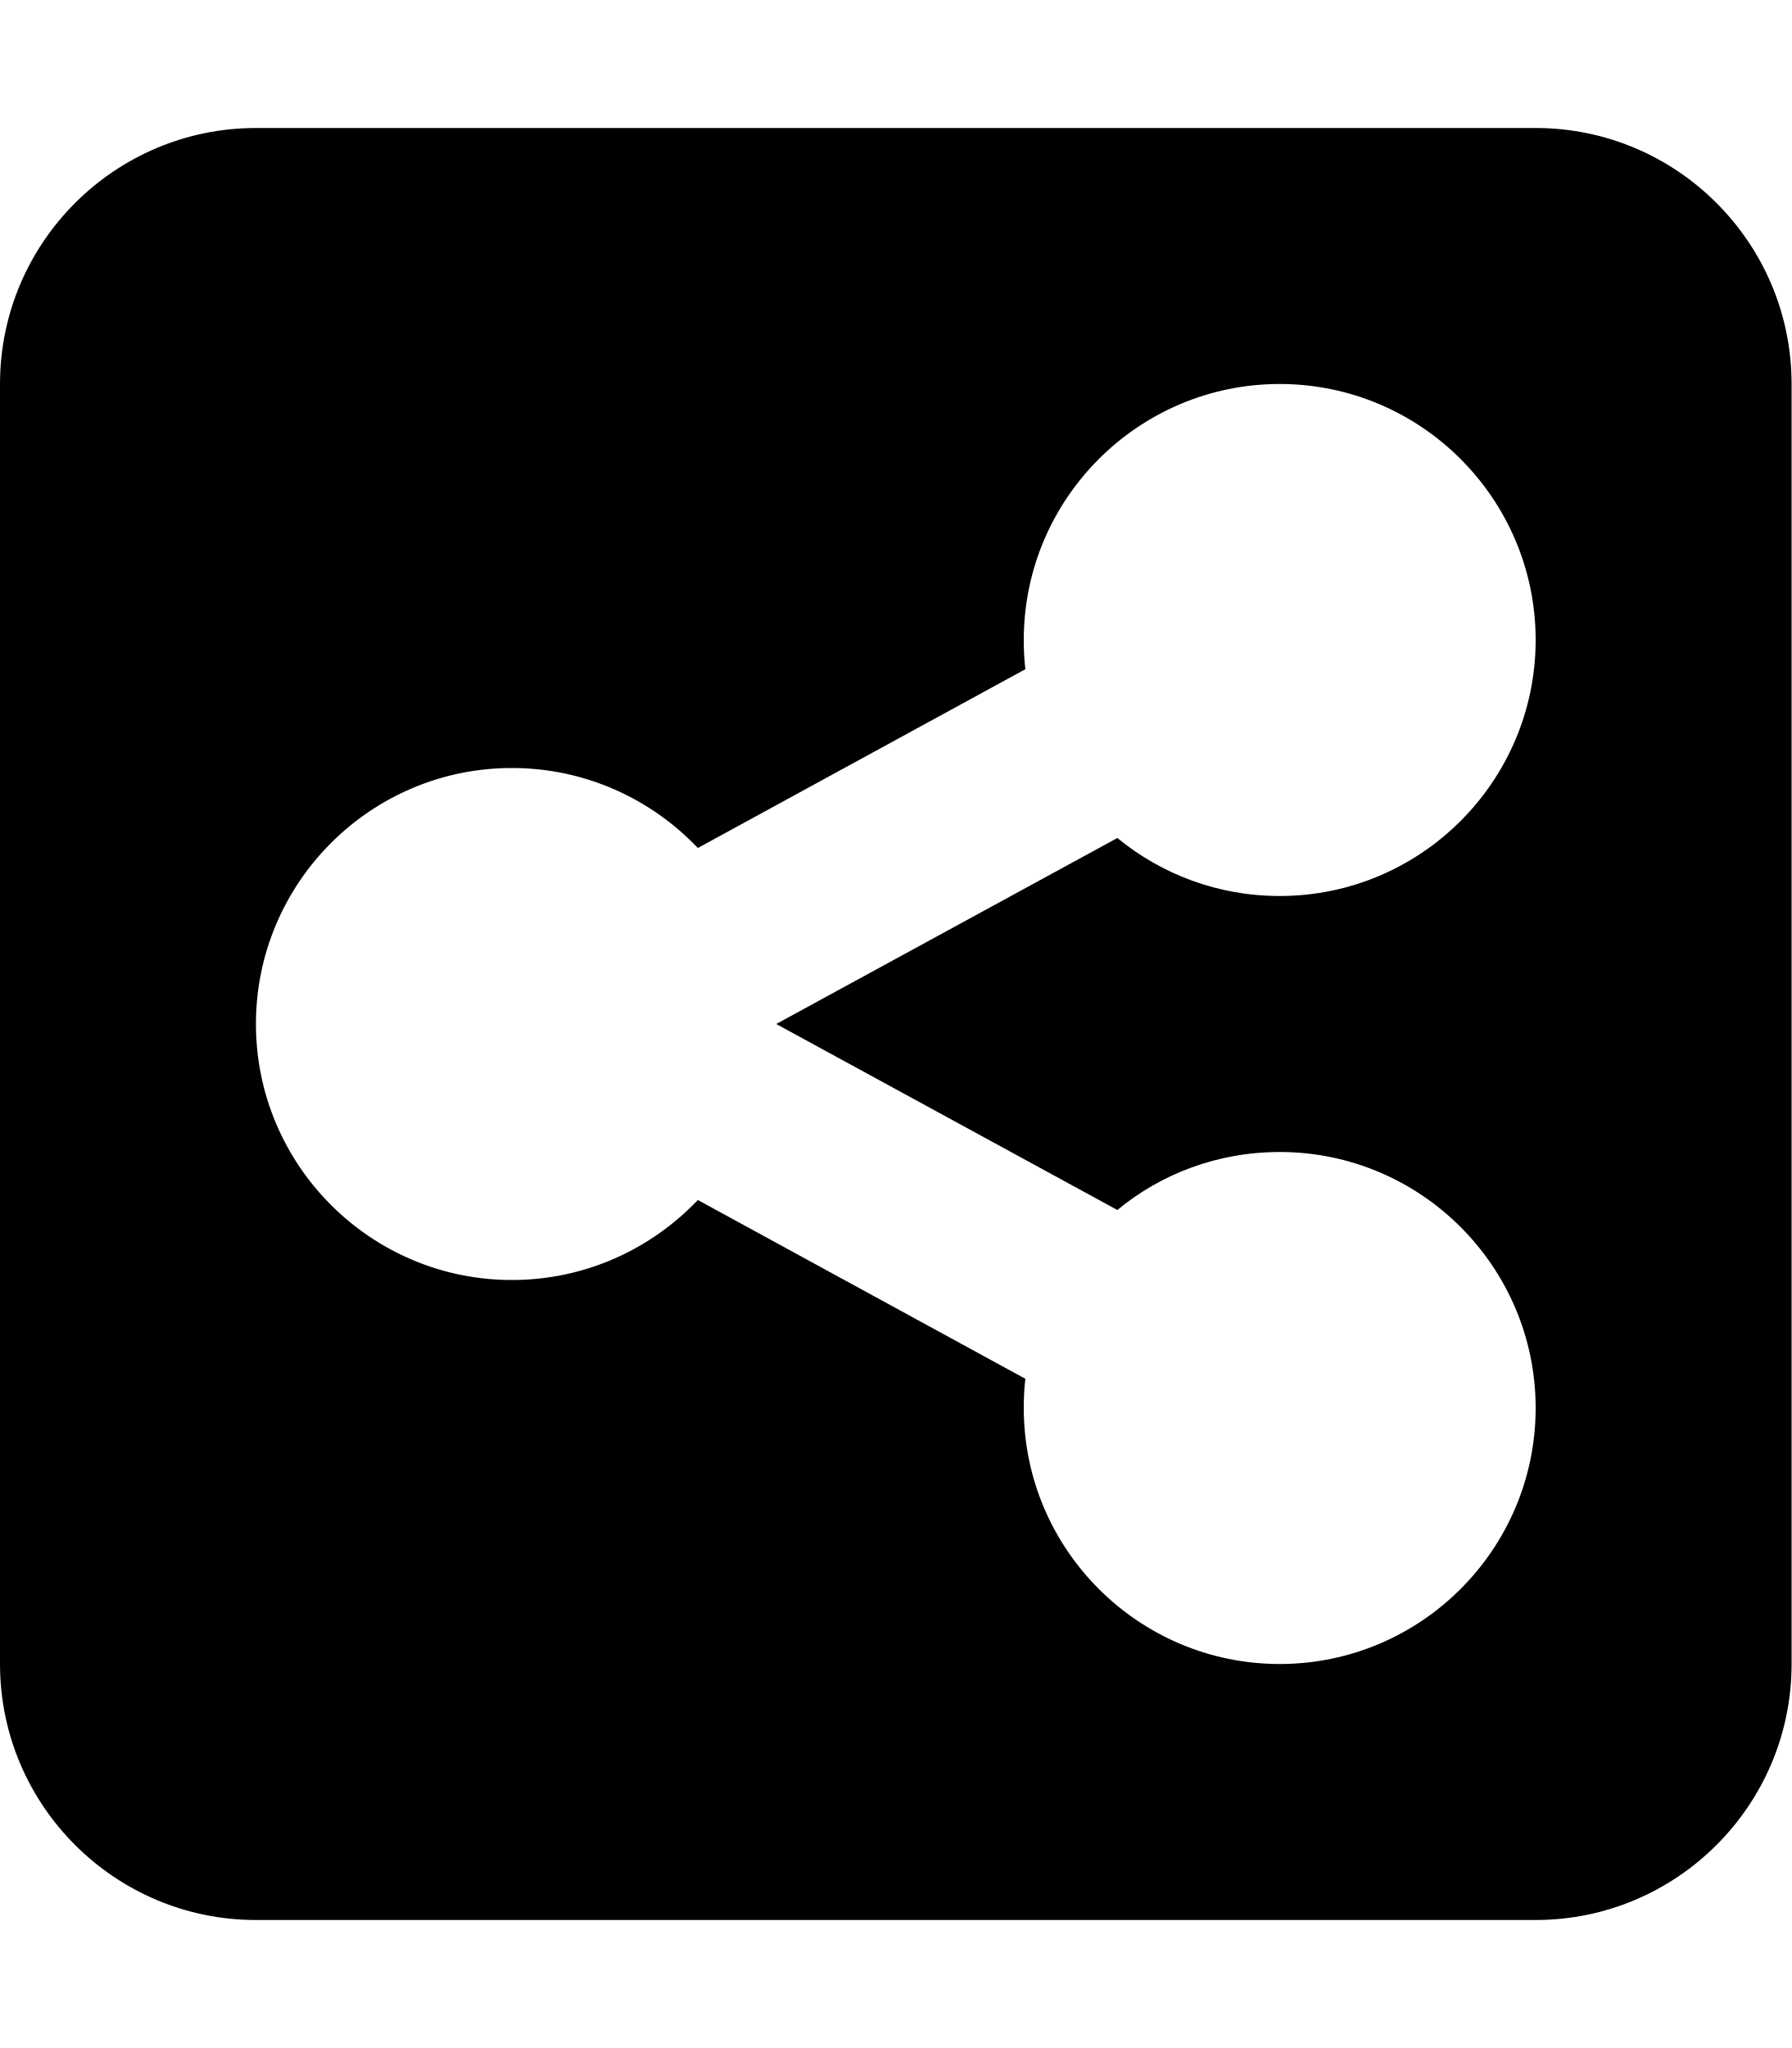
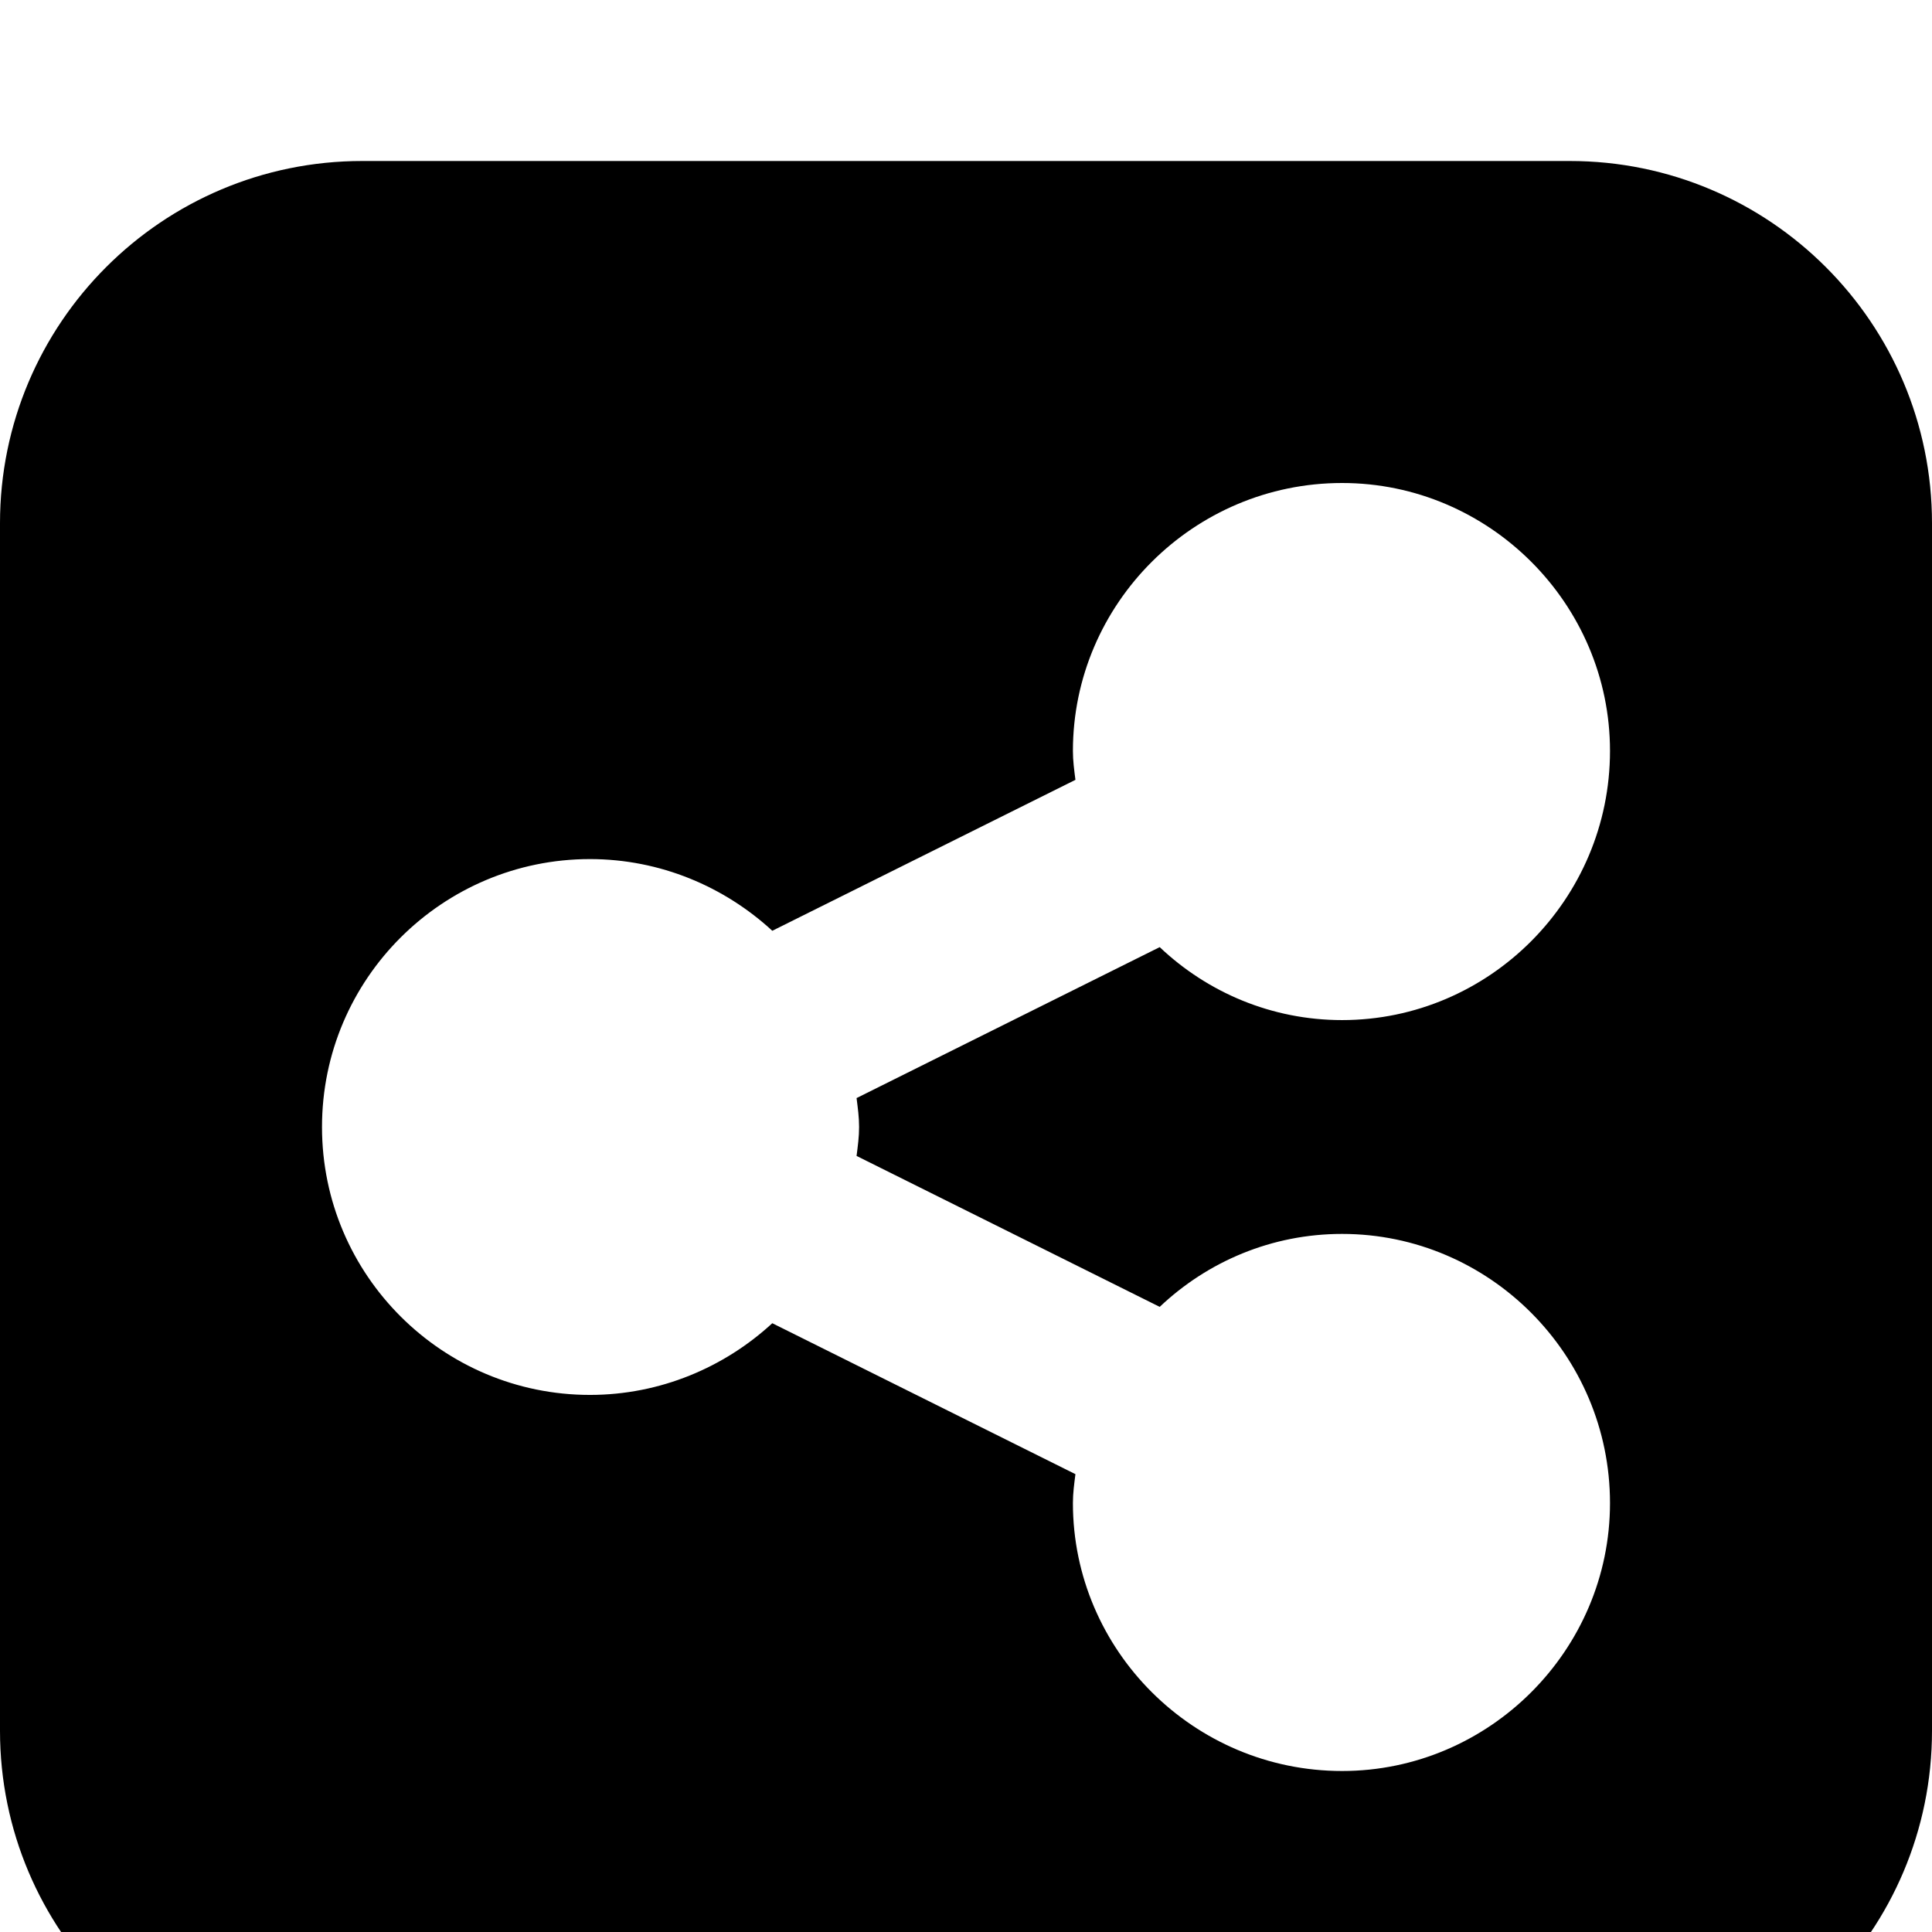
- <svg xmlns="http://www.w3.org/2000/svg" viewBox="0 0 448 512">
-   <path d="M64 32C28.7 32 0 60.7 0 96V416c0 35.3 28.7 64 64 64H384c35.3 0 64-28.7 64-64V96c0-35.3-28.7-64-64-64H64zM384 160c0 35.3-28.7 64-64 64c-15.4 0-29.5-5.4-40.6-14.5L194.1 256l85.3 46.5c11-9.1 25.2-14.5 40.6-14.5c35.3 0 64 28.7 64 64s-28.7 64-64 64s-64-28.7-64-64c0-2.5 .1-4.9 .4-7.3L174.5 300c-11.7 12.3-28.2 20-46.5 20c-35.3 0-64-28.7-64-64s28.7-64 64-64c18.3 0 34.8 7.7 46.5 20l81.9-44.7c-.3-2.4-.4-4.9-.4-7.3c0-35.3 28.7-64 64-64s64 28.7 64 64z" />
+ <svg xmlns="http://www.w3.org/2000/svg" width="1536" height="1536">
+   <path d="M1280 1195c0-118-96-214-213-214-56 0-107 22-145 58L681 919c1-8 2-15 2-23s-1-15-2-23l241-120c38 36 89 58 145 58 117 0 213-96 213-214 0-117-96-213-213-213-118 0-214 96-214 213 0 8 1 15 2 23L614 740c-38-35-89-57-145-57-117 0-213 95-213 213s96 213 213 213c56 0 107-22 145-57l241 120c-1 8-2 15-2 23 0 117 96 213 214 213 117 0 213-96 213-213zm256-779v960c0 159-129 288-288 288H288c-159 0-288-129-288-288V416c0-159 129-288 288-288h960c159 0 288 129 288 288z" />
</svg>
